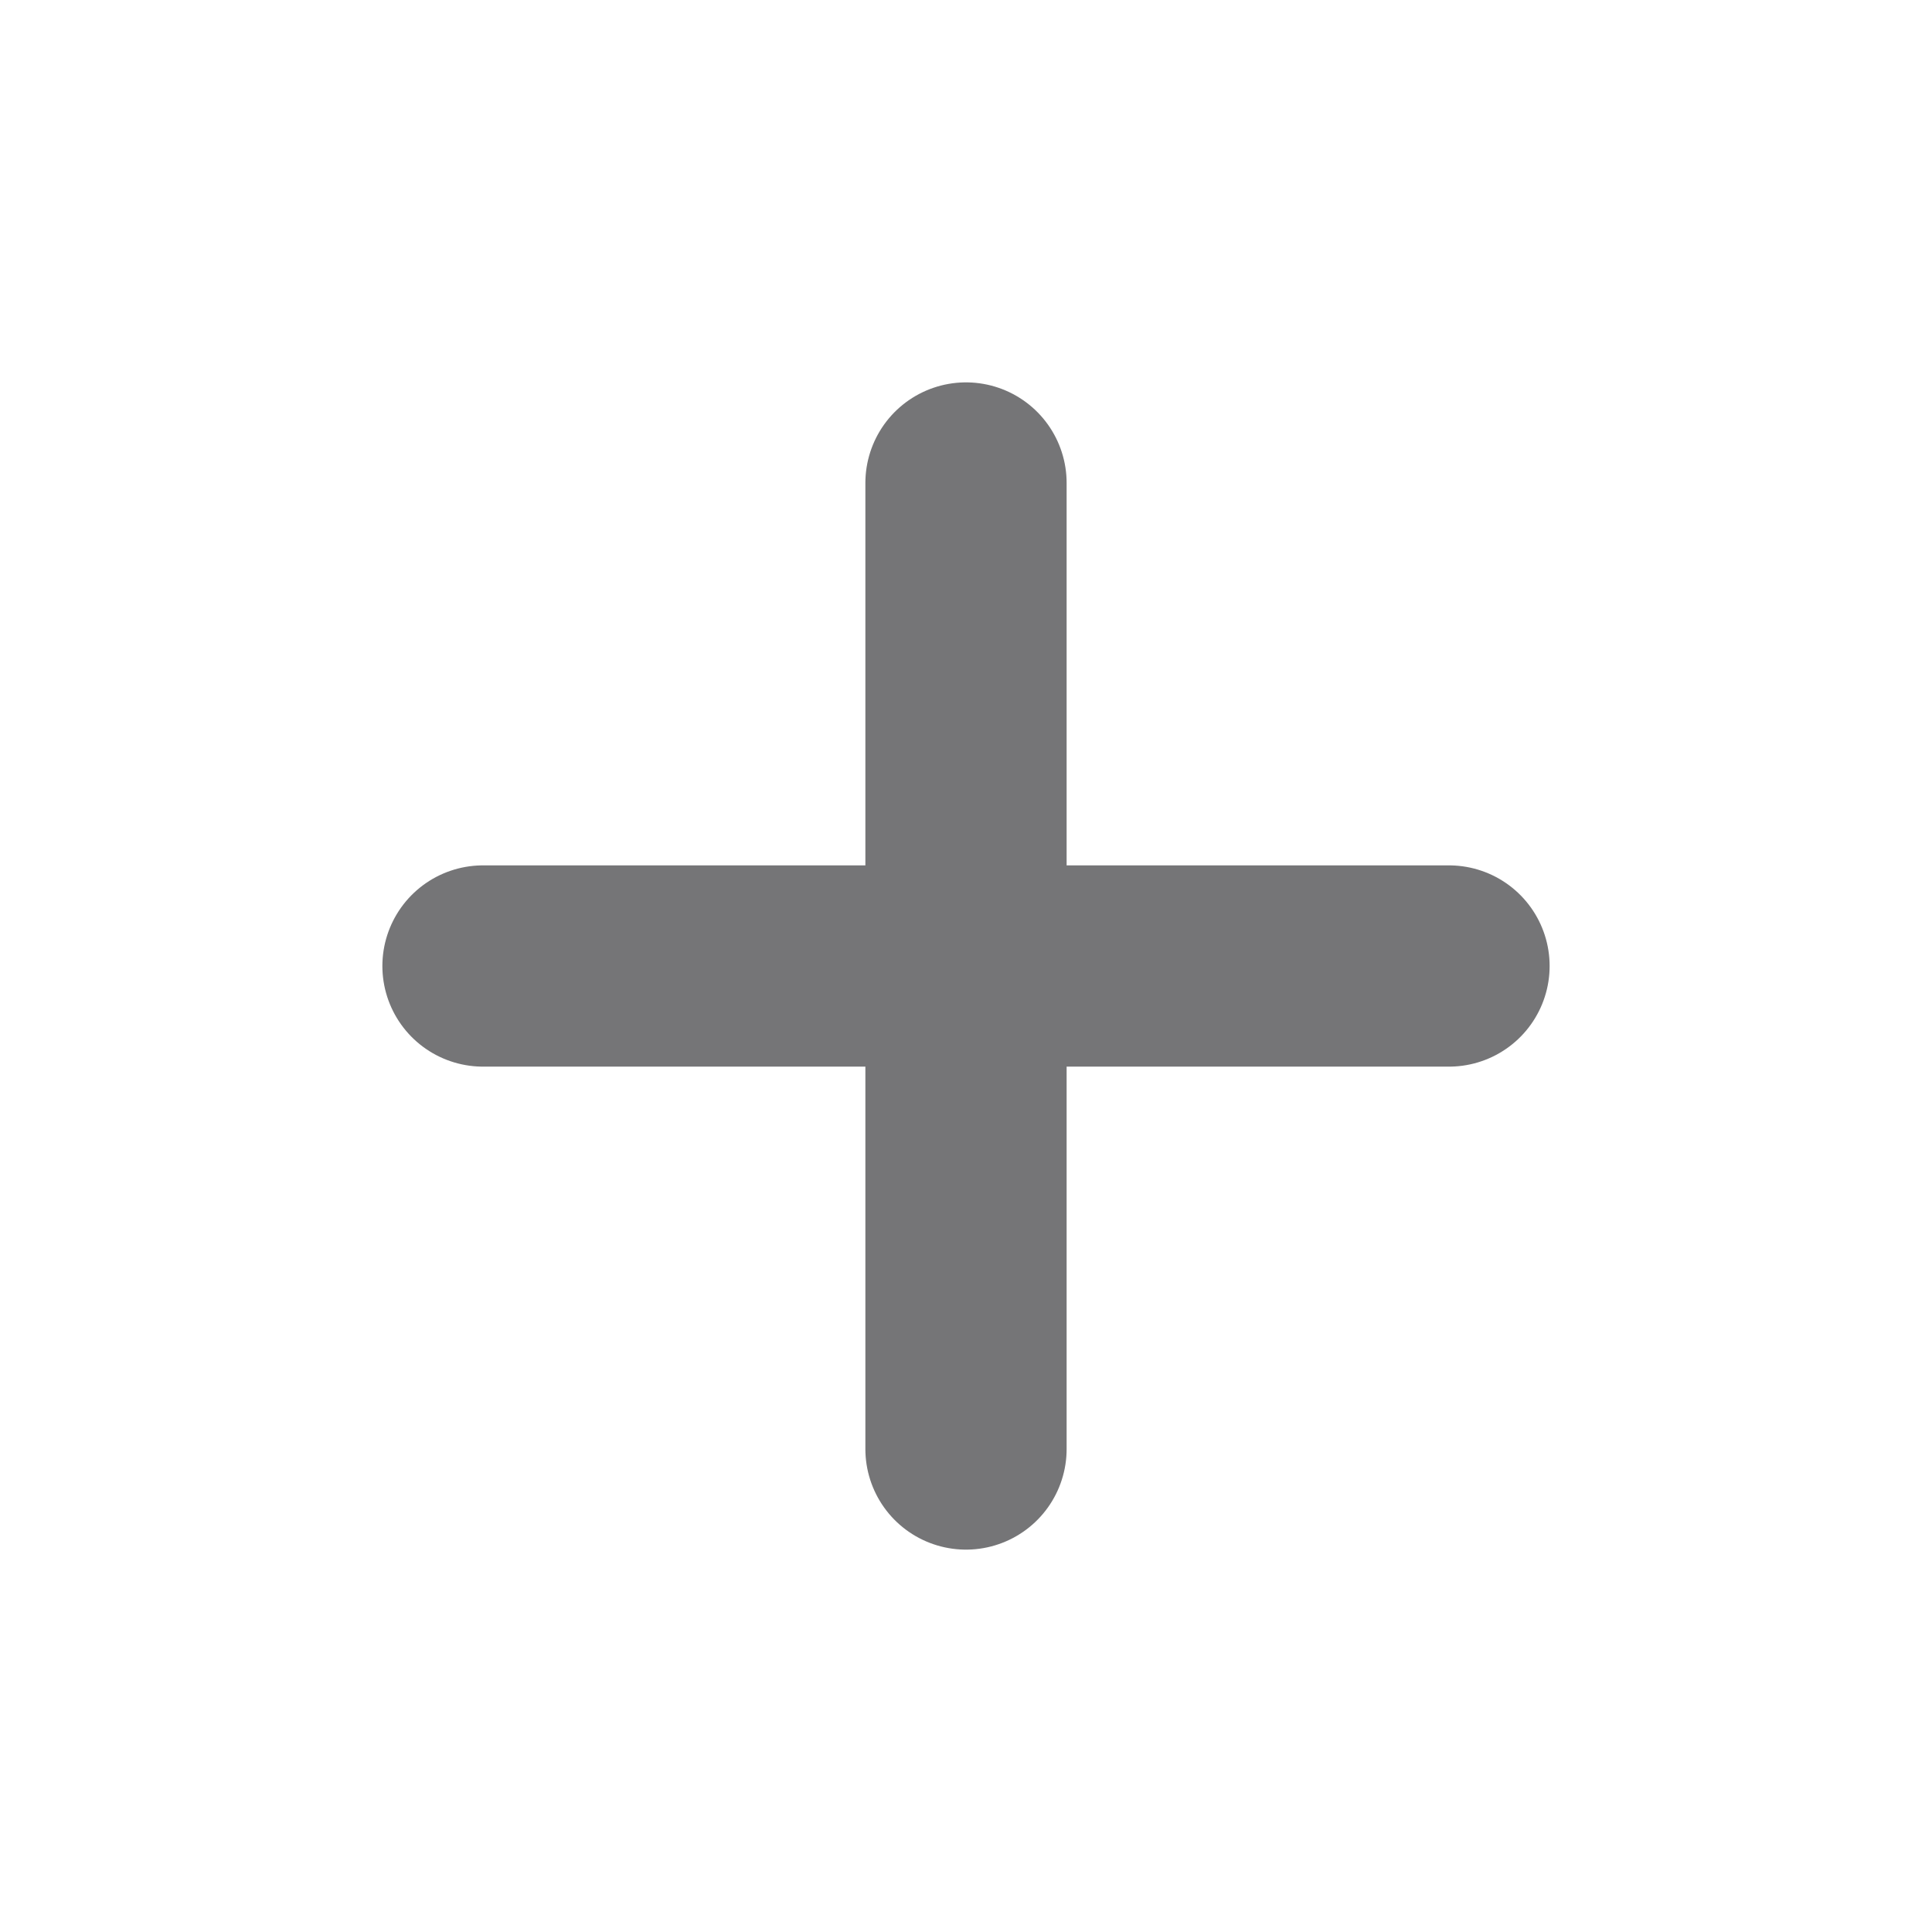
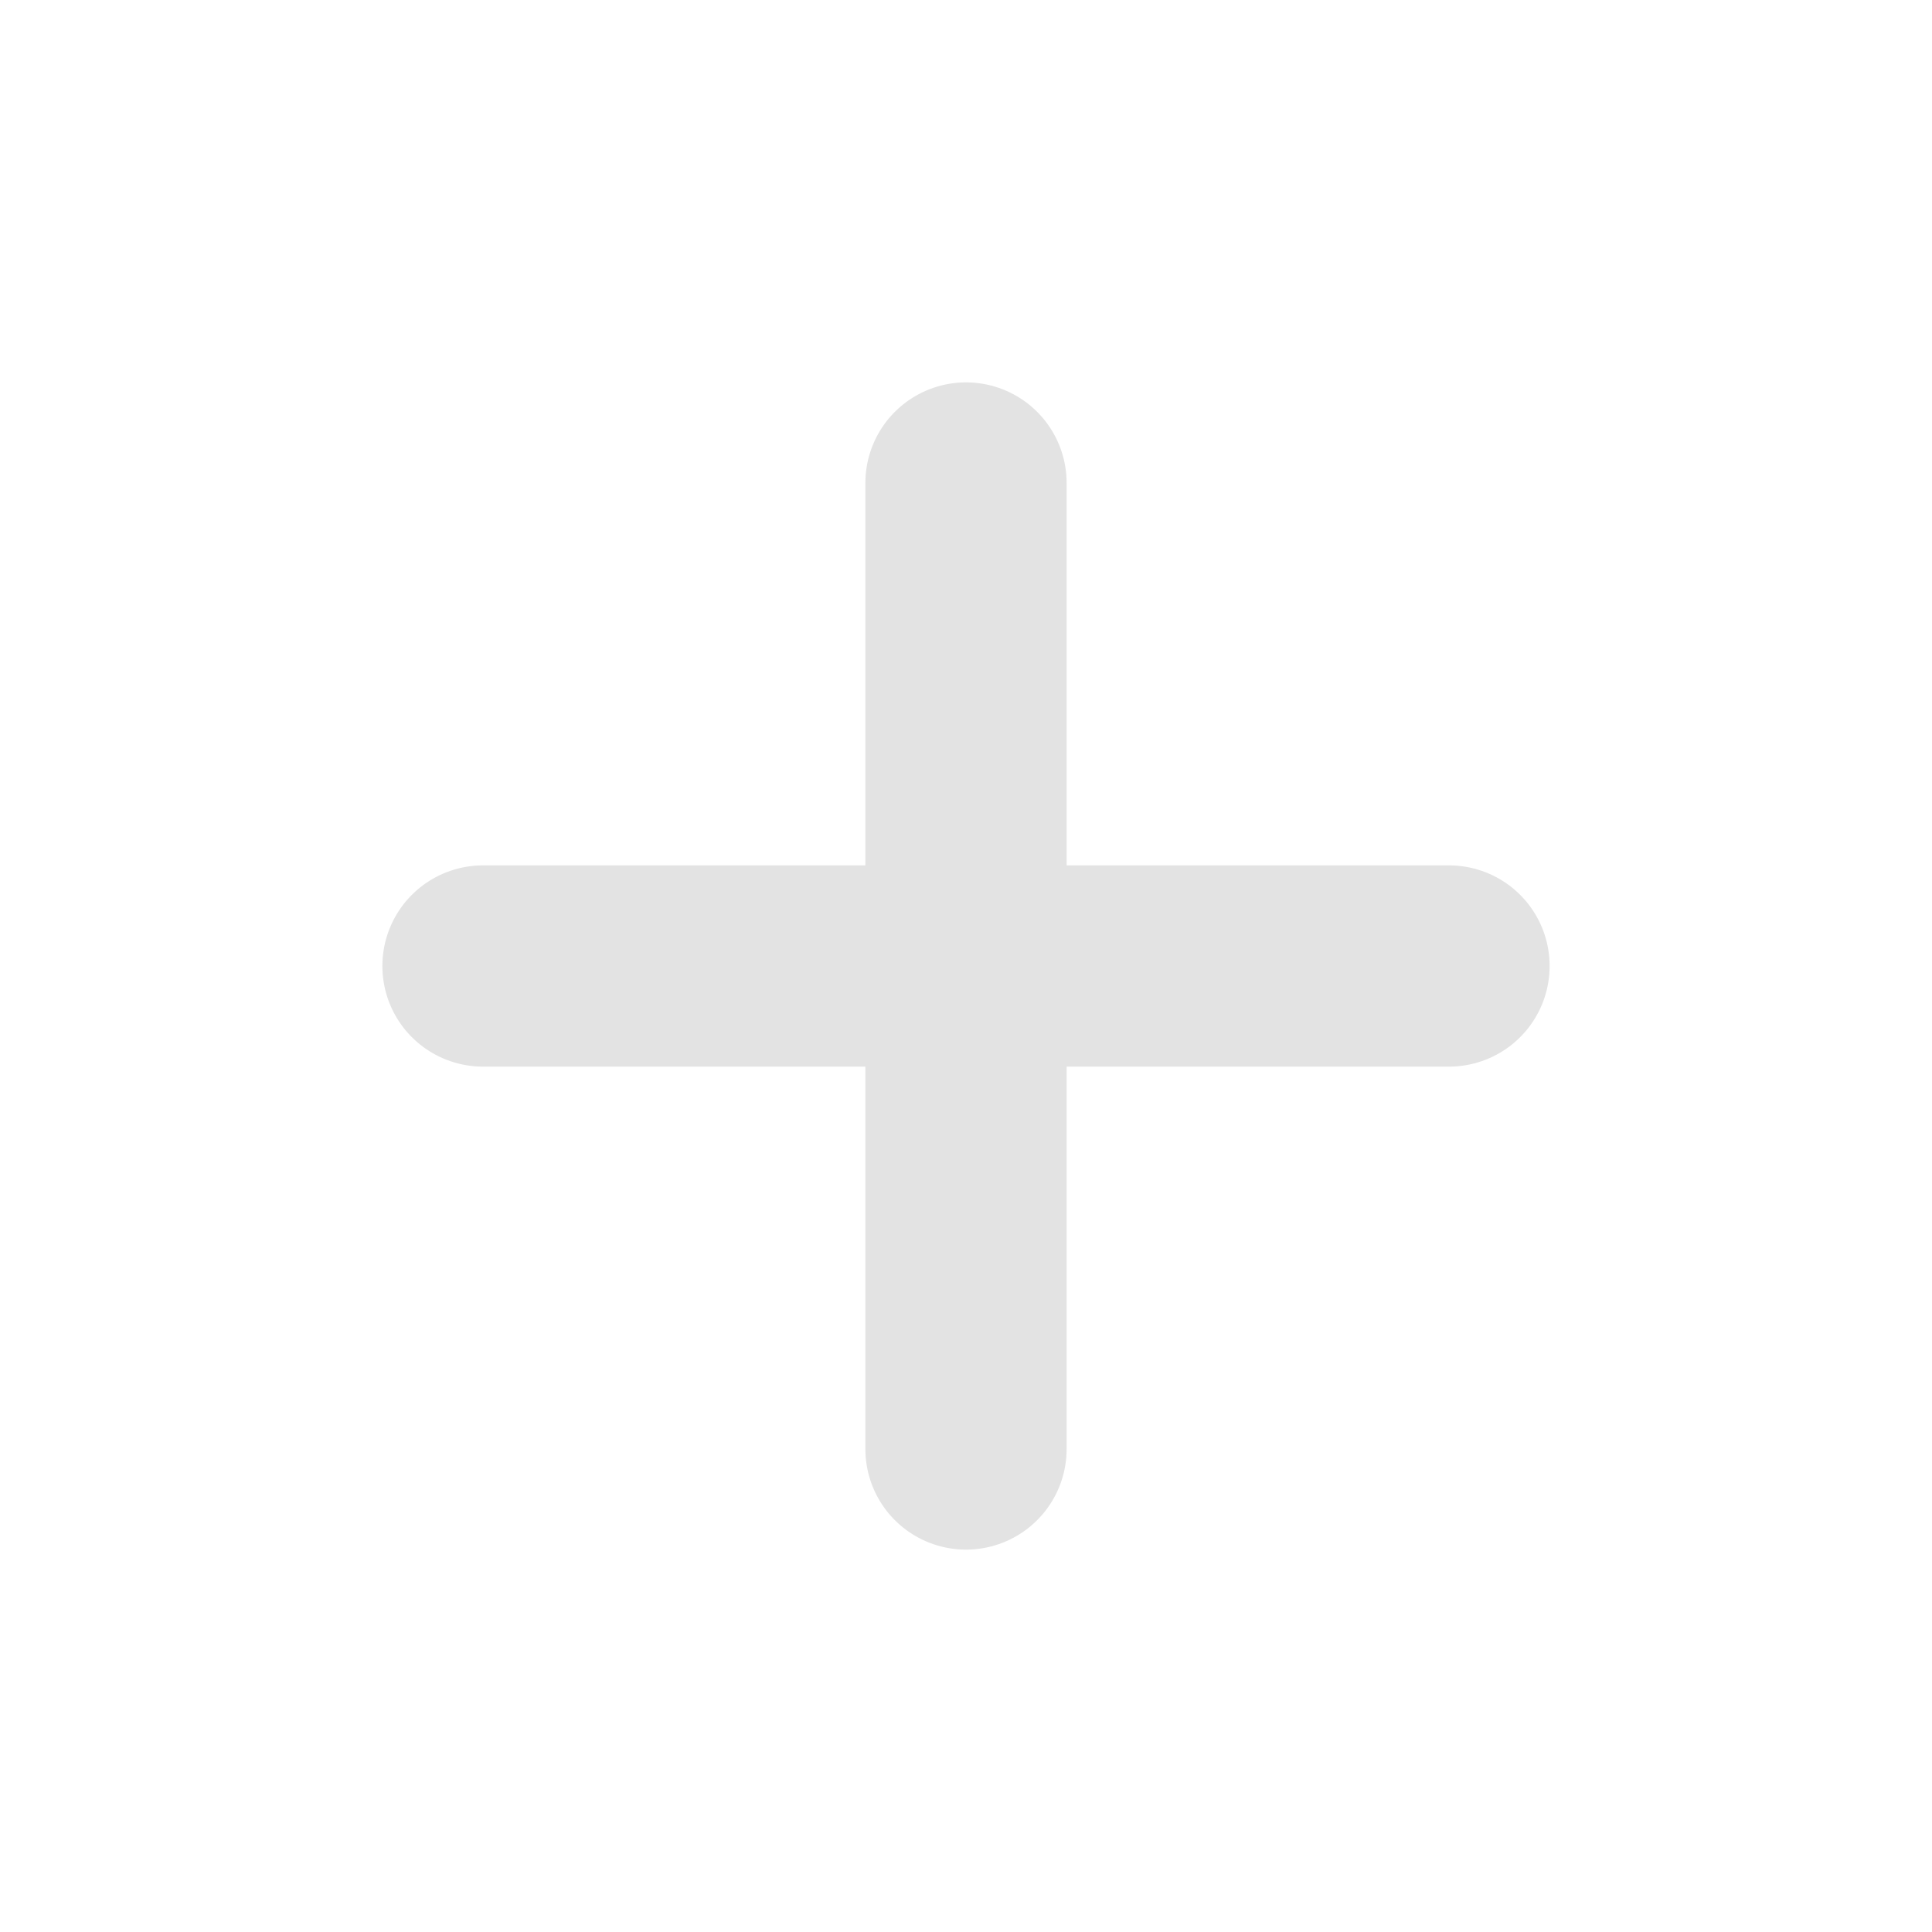
<svg xmlns="http://www.w3.org/2000/svg" width="24" height="24" viewBox="0 0 24 24" fill="none">
-   <path d="M6 12h12m-6 6V6" stroke="#757577" stroke-width="2.5" stroke-linecap="round" stroke-linejoin="round" />
+   <path d="M6 12h12m-6 6V6" stroke="#e3e3e3" stroke-width="2.5" stroke-linecap="round" stroke-linejoin="round" />
</svg>
